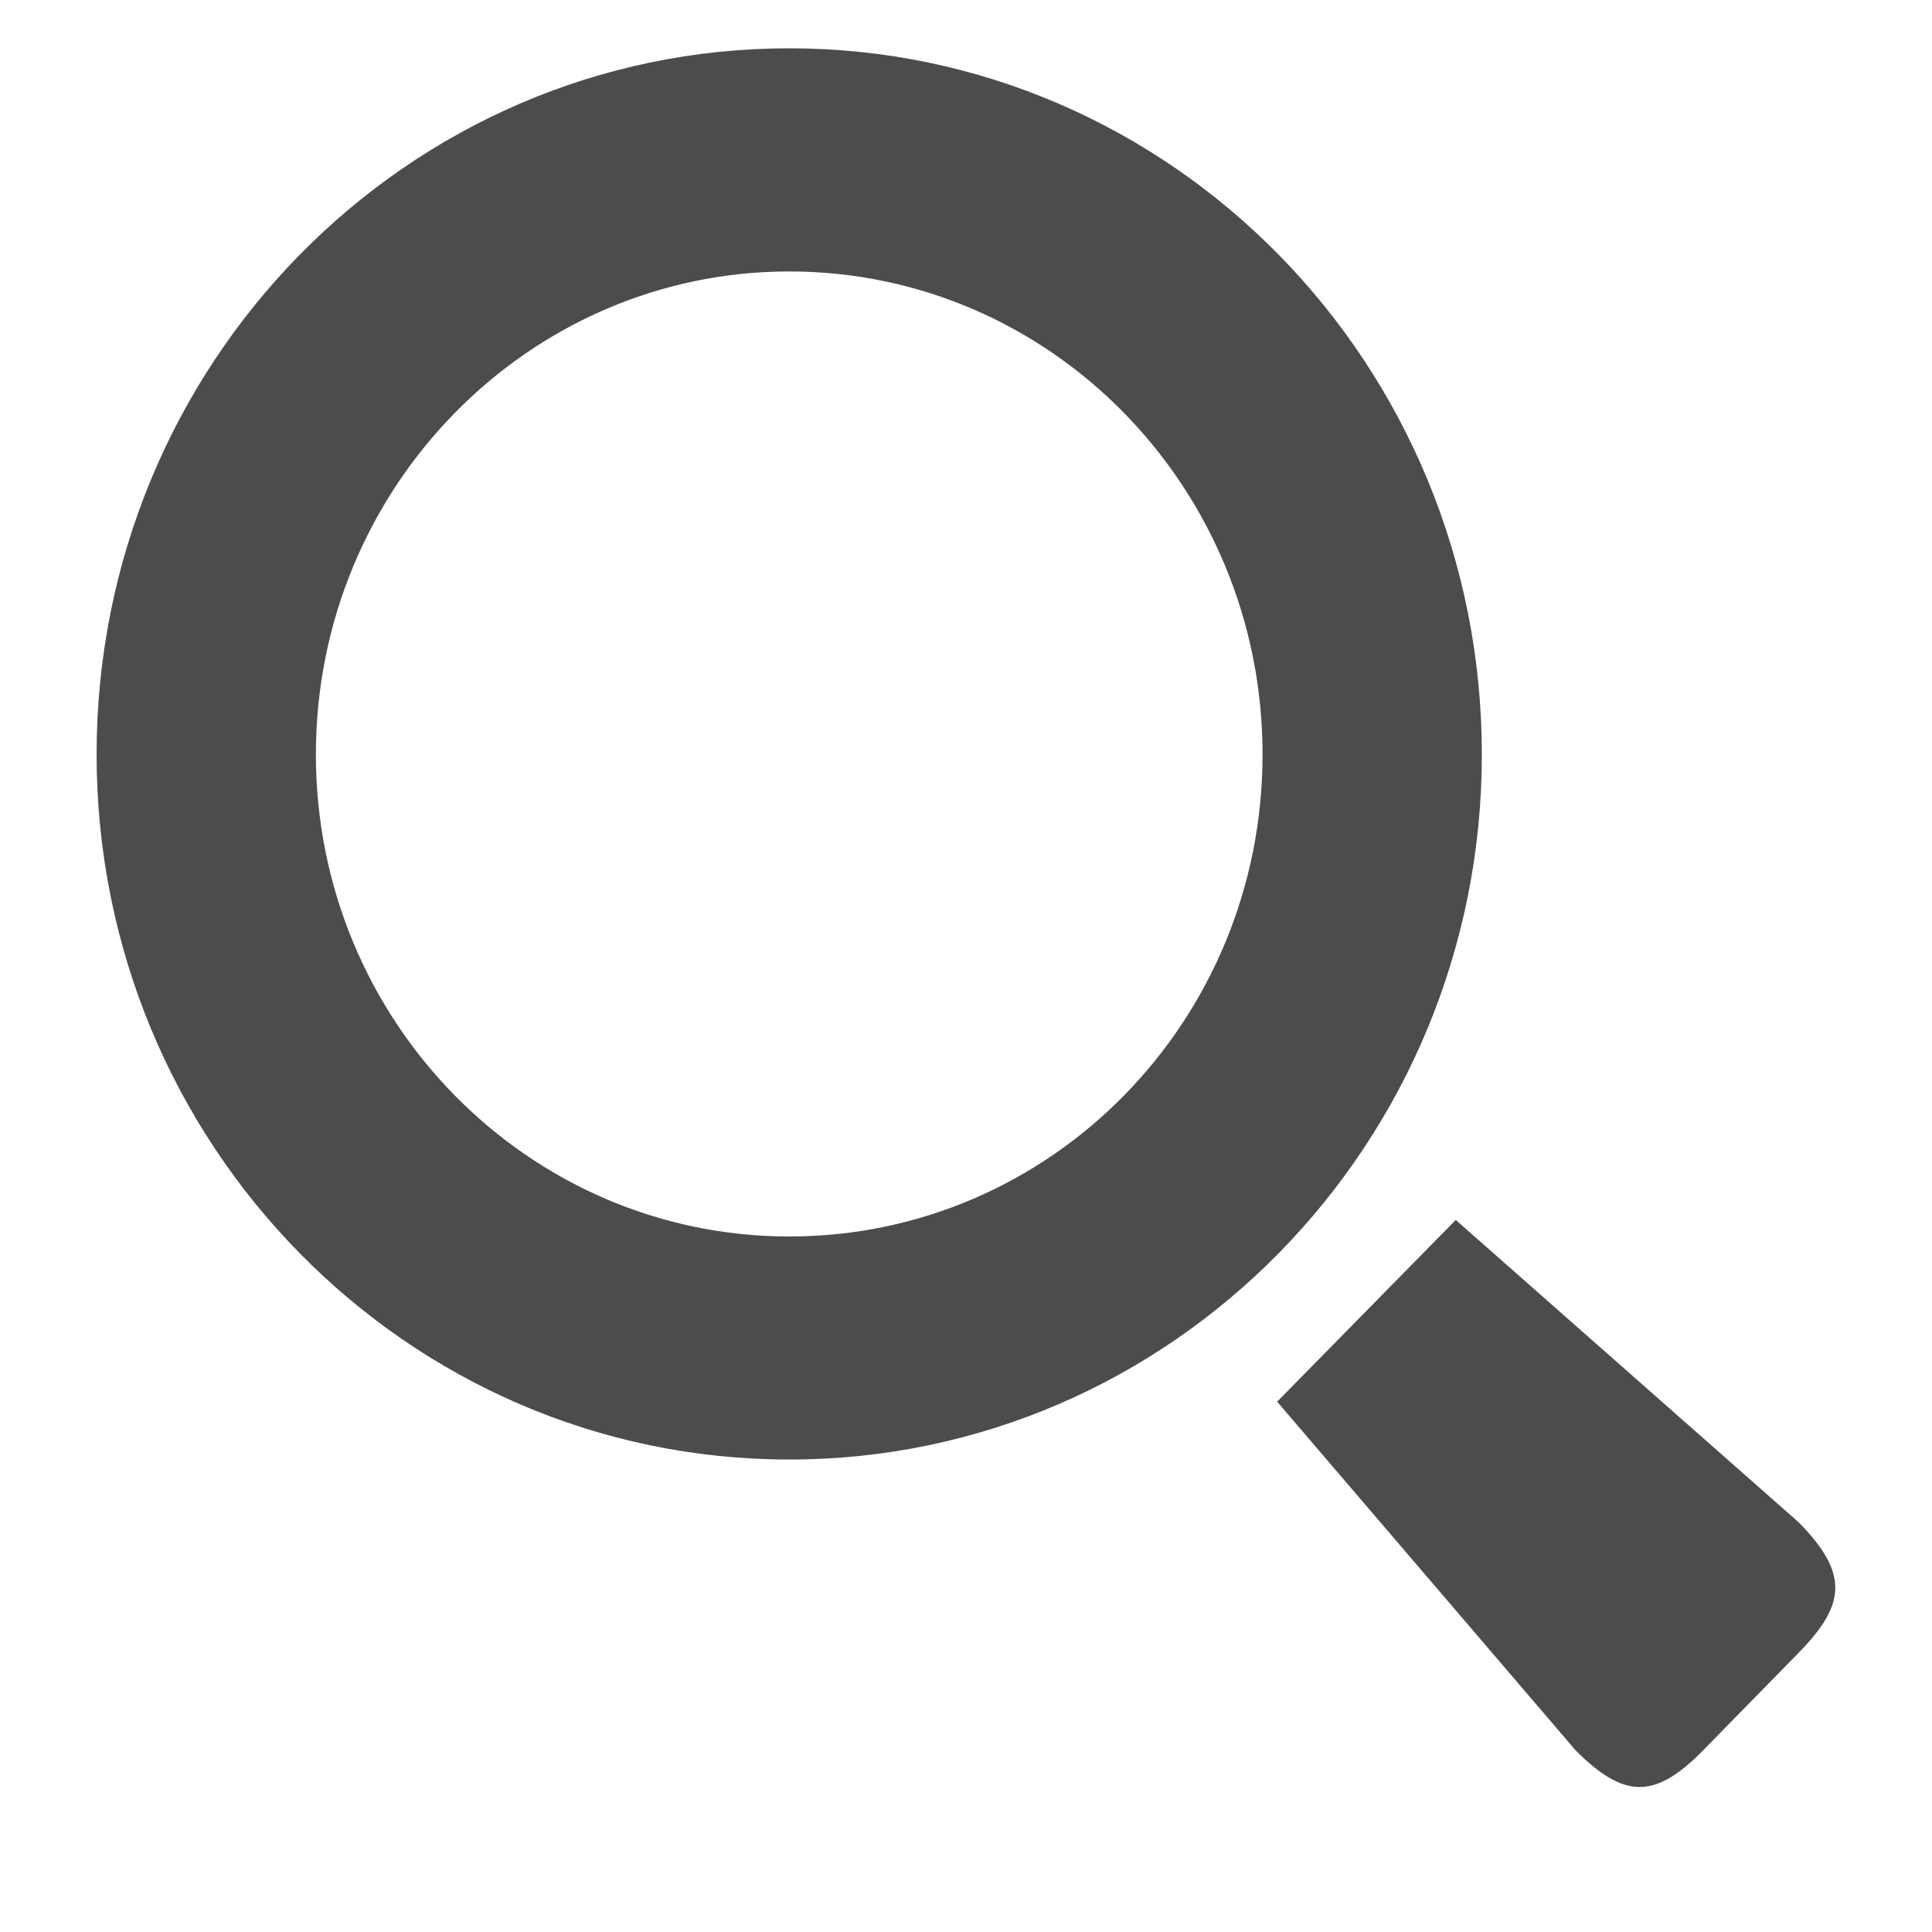
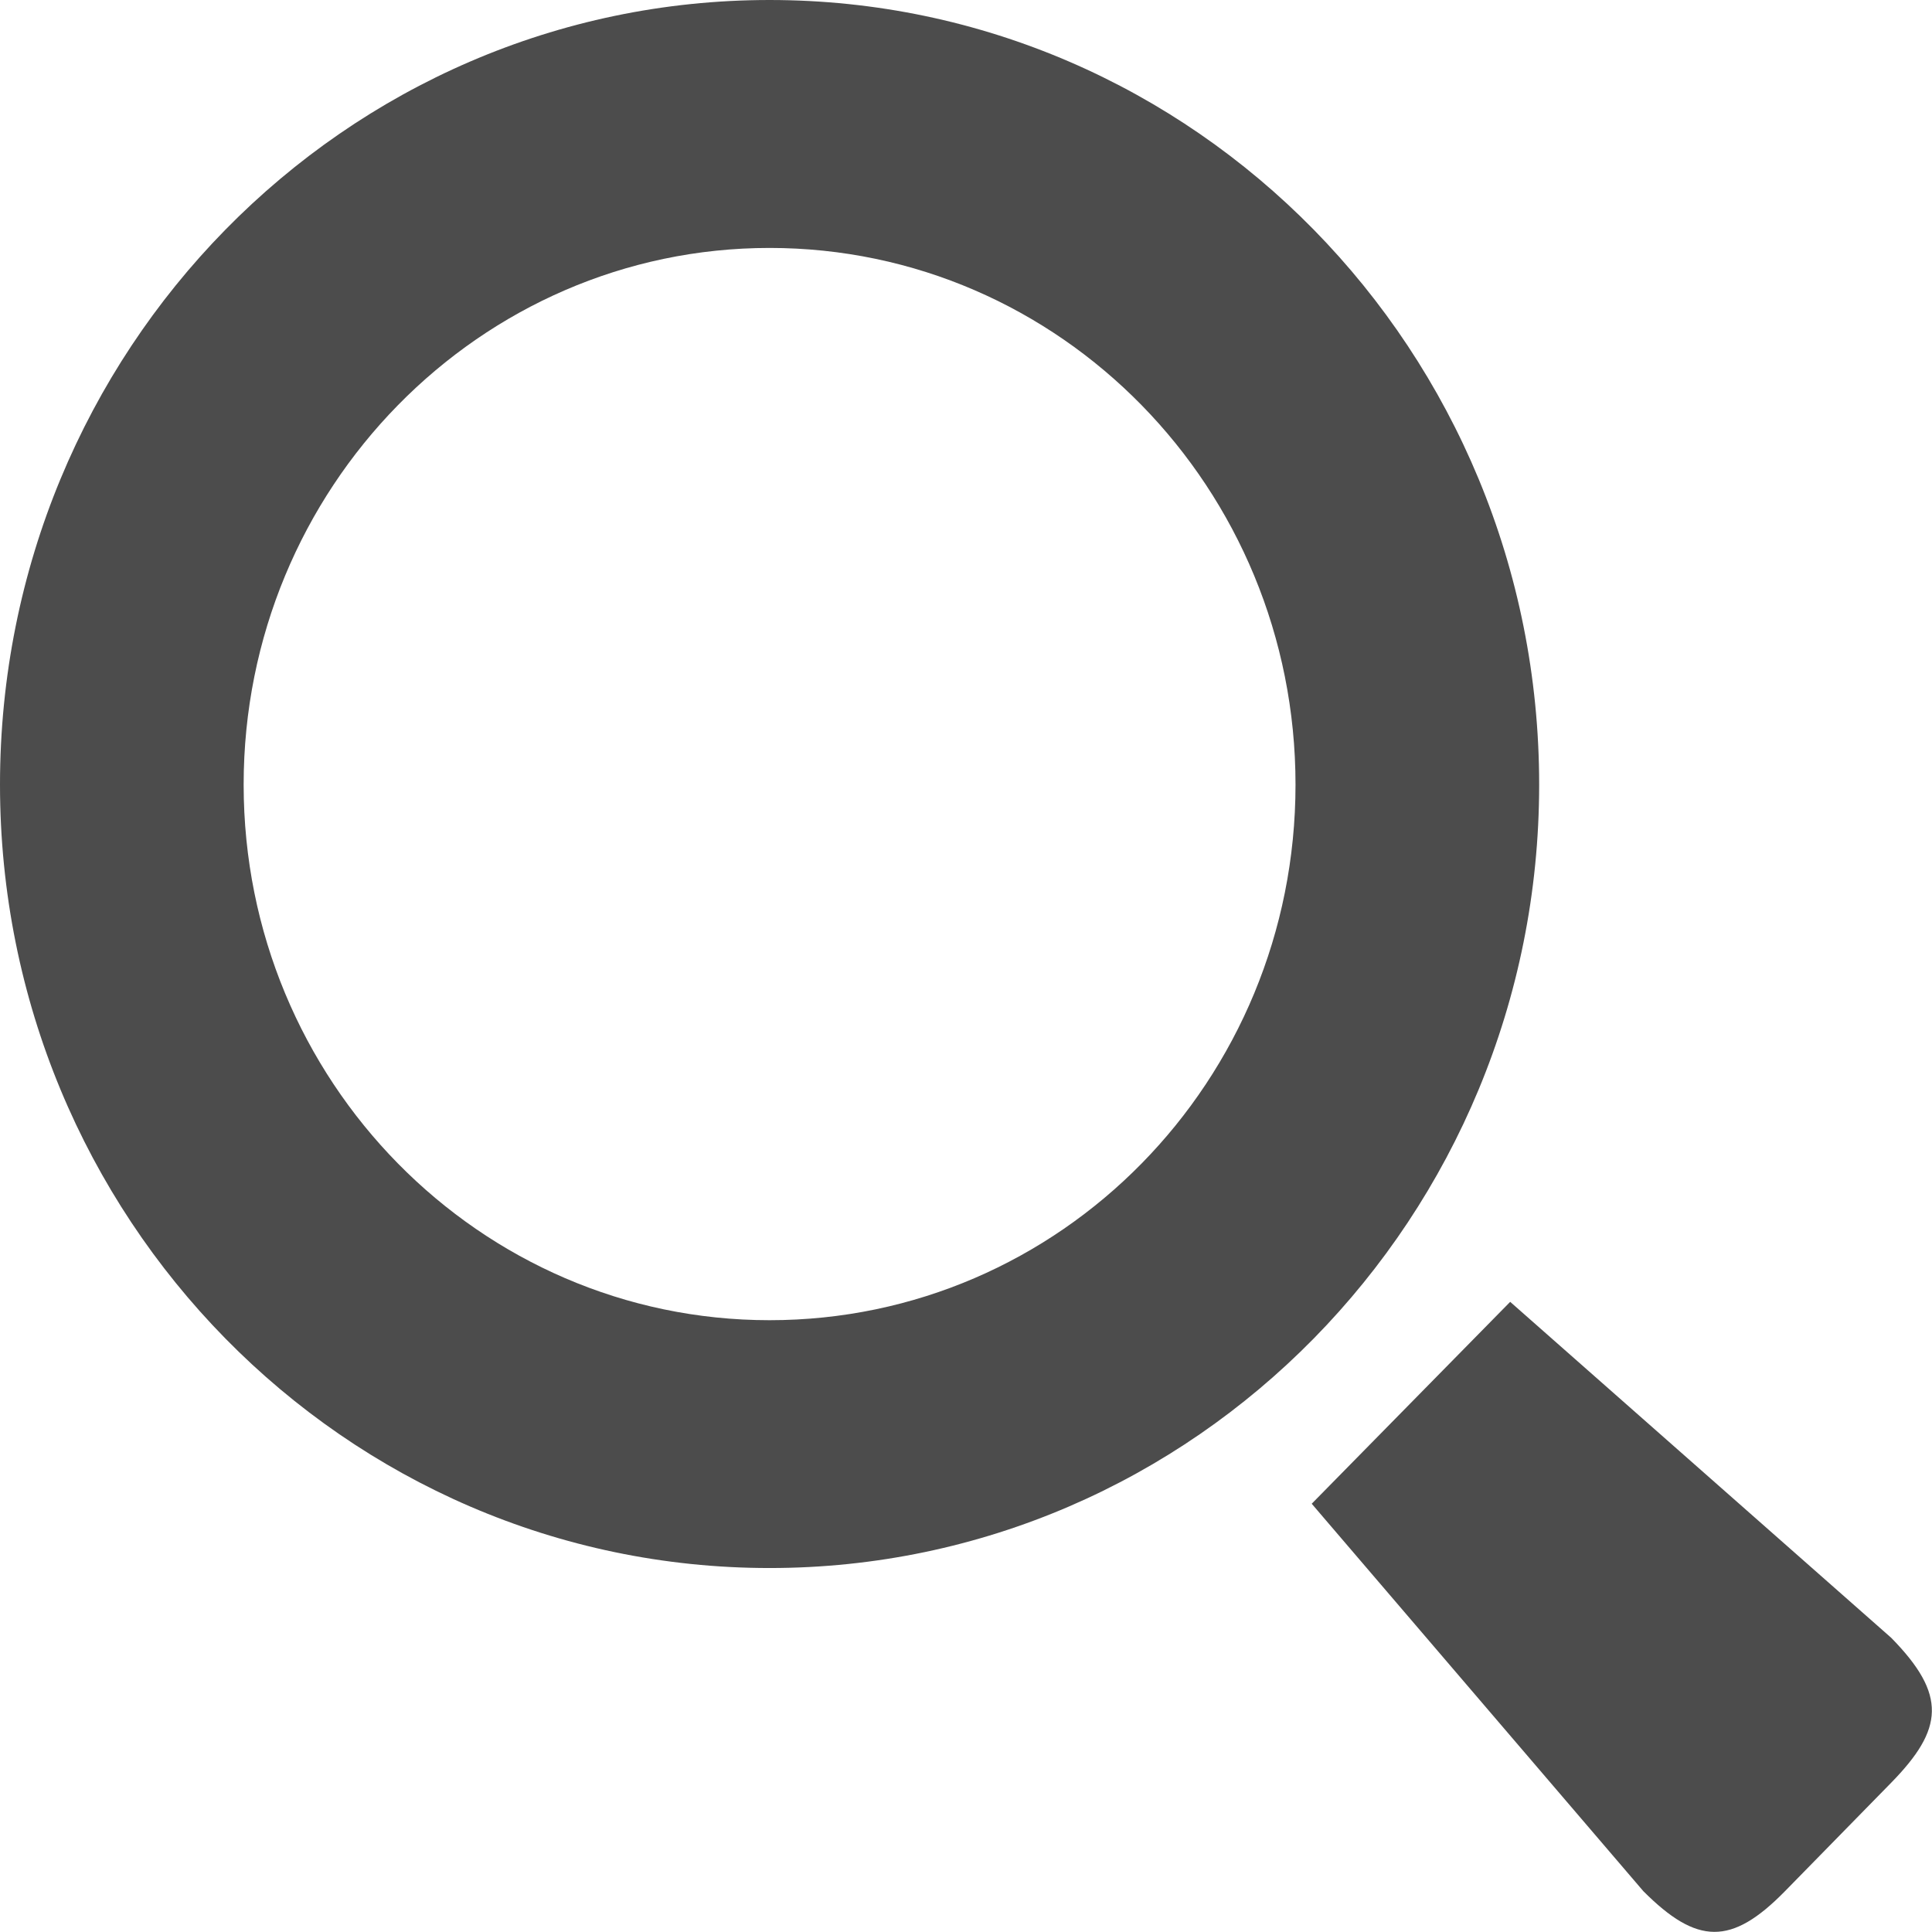
- <svg xmlns="http://www.w3.org/2000/svg" version="1.1" id="Layer_1" x="0px" y="0px" width="20px" height="20px" viewBox="0 0 20 20" enable-background="new 0 0 20 20" xml:space="preserve">
-   <path opacity="0.7" fill-rule="evenodd" clip-rule="evenodd" d="M1,7.81c0,4.03,3.21,7.299,7.17,7.299s7.17-3.27,7.17-7.299  c0-4.04-3.21-7.31-7.17-7.31S1,3.77,1,7.81z M3.27,7.81c0-2.76,2.2-5,4.9-5c2.71,0,4.9,2.24,4.9,5c0,2.76-2.19,4.99-4.9,4.99  C5.47,12.8,3.27,10.57,3.27,7.81z M13.221,14.51l3.09,3.61c0.5,0.5,0.819,0.51,1.319,0l0.99-1.011c0.489-0.5,0.521-0.819,0-1.35  l-3.55-3.13L13.221,14.51z" />
-   <g>
- </g>
-   <g>
- </g>
-   <g>
- </g>
-   <g>
- </g>
-   <g>
- </g>
-   <g>
- </g>
-   <g>
- </g>
-   <g>
- </g>
-   <g>
- </g>
-   <g>
- </g>
-   <g>
- </g>
-   <g>
- </g>
-   <g>
- </g>
-   <g>
- </g>
-   <g>
- </g>
+ <svg xmlns="http://www.w3.org/2000/svg" width="18px" height="18px" viewBox="0 0 18 18" version="1.1">
+   <defs />
+   <g id="Page 1" stroke="none" stroke-width="1" fill="none" fill-rule="evenodd" opacity="0.7">
+     <path d="M7.17,14.609 C11.13,14.609 14.34,11.339 14.34,7.31 C14.34,3.27 11.13,0 7.17,0 C3.21,0 0,3.27 0,7.31 C0,11.34 3.21,14.609 7.17,14.609 Z M2.27,7.31 C2.27,4.55 4.47,2.31 7.17,2.31 C9.88,2.31 12.07,4.55 12.07,7.31 C12.07,10.07 9.88,12.3 7.17,12.3 C4.47,12.3 2.27,10.07 2.27,7.31 L2.27,7.31 Z M12.221,14.01 L15.311,17.62 C15.811,18.12 16.13,18.13 16.63,17.62 L17.62,16.609 C18.109,16.109 18.141,15.79 17.62,15.259 L14.07,12.129 L12.221,14.01 L12.221,14.01 Z M12.221,14.01" id="Shape" fill="#000000" />
+   </g>
</svg>
